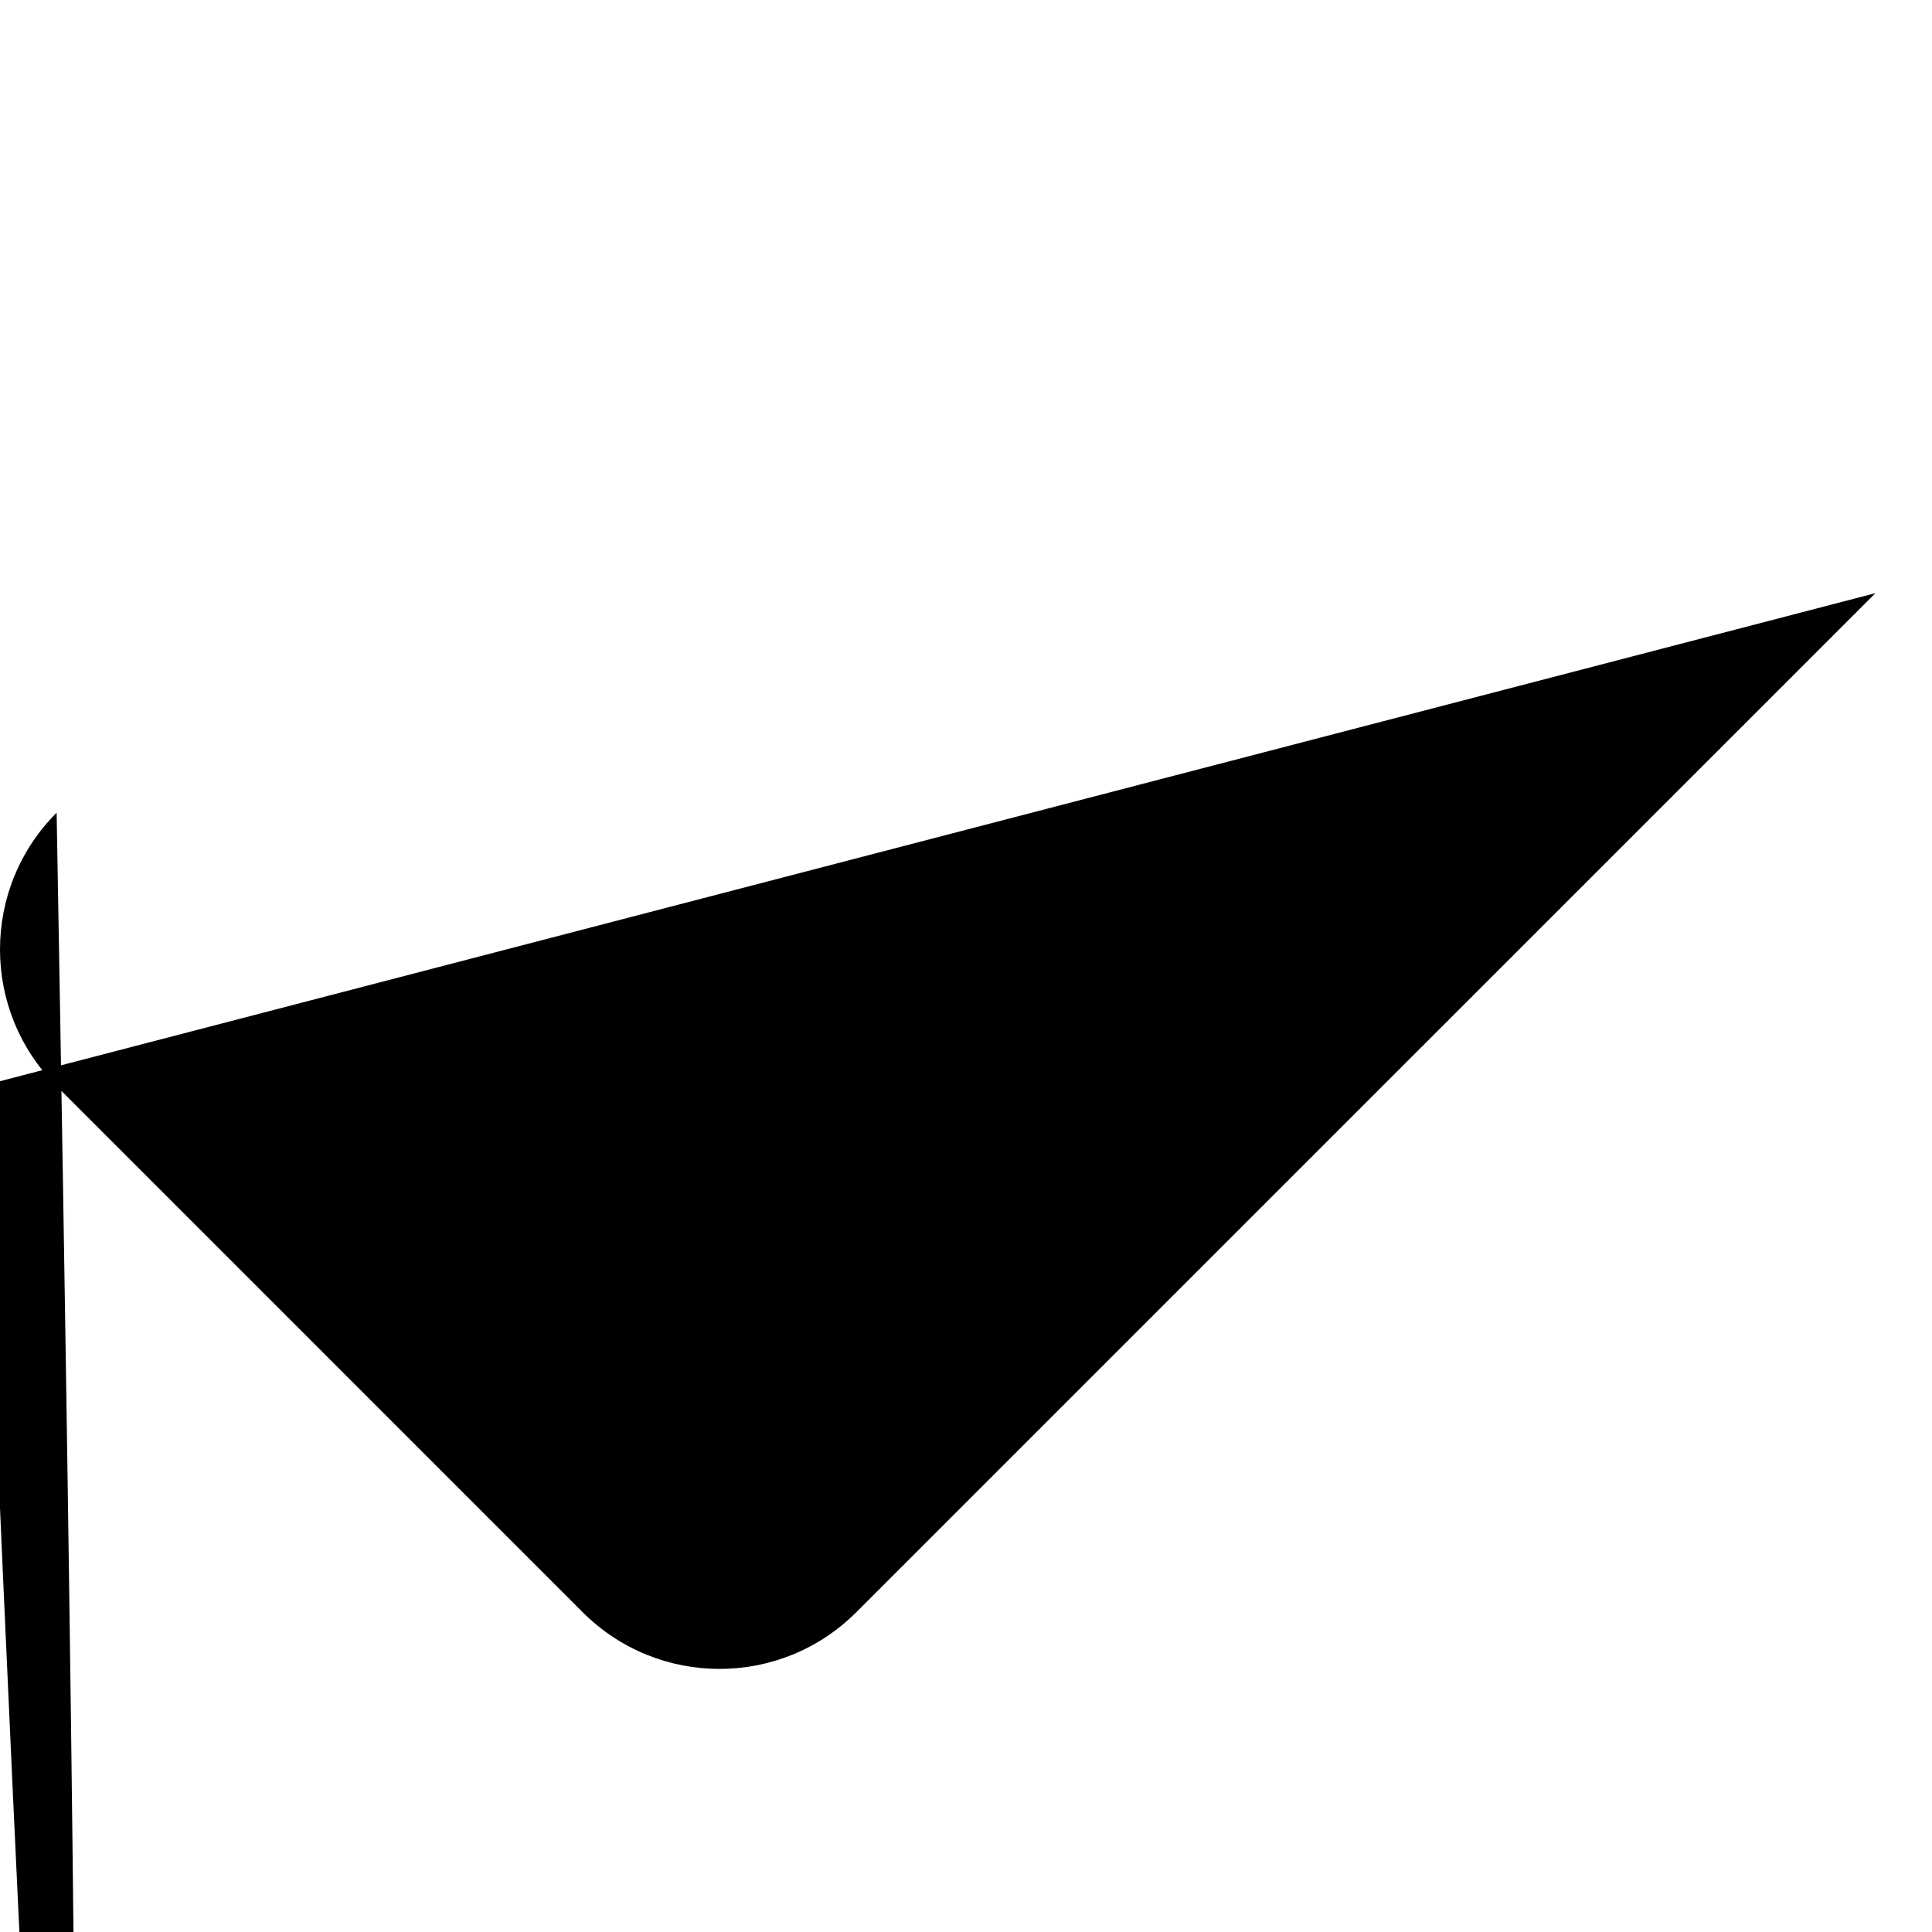
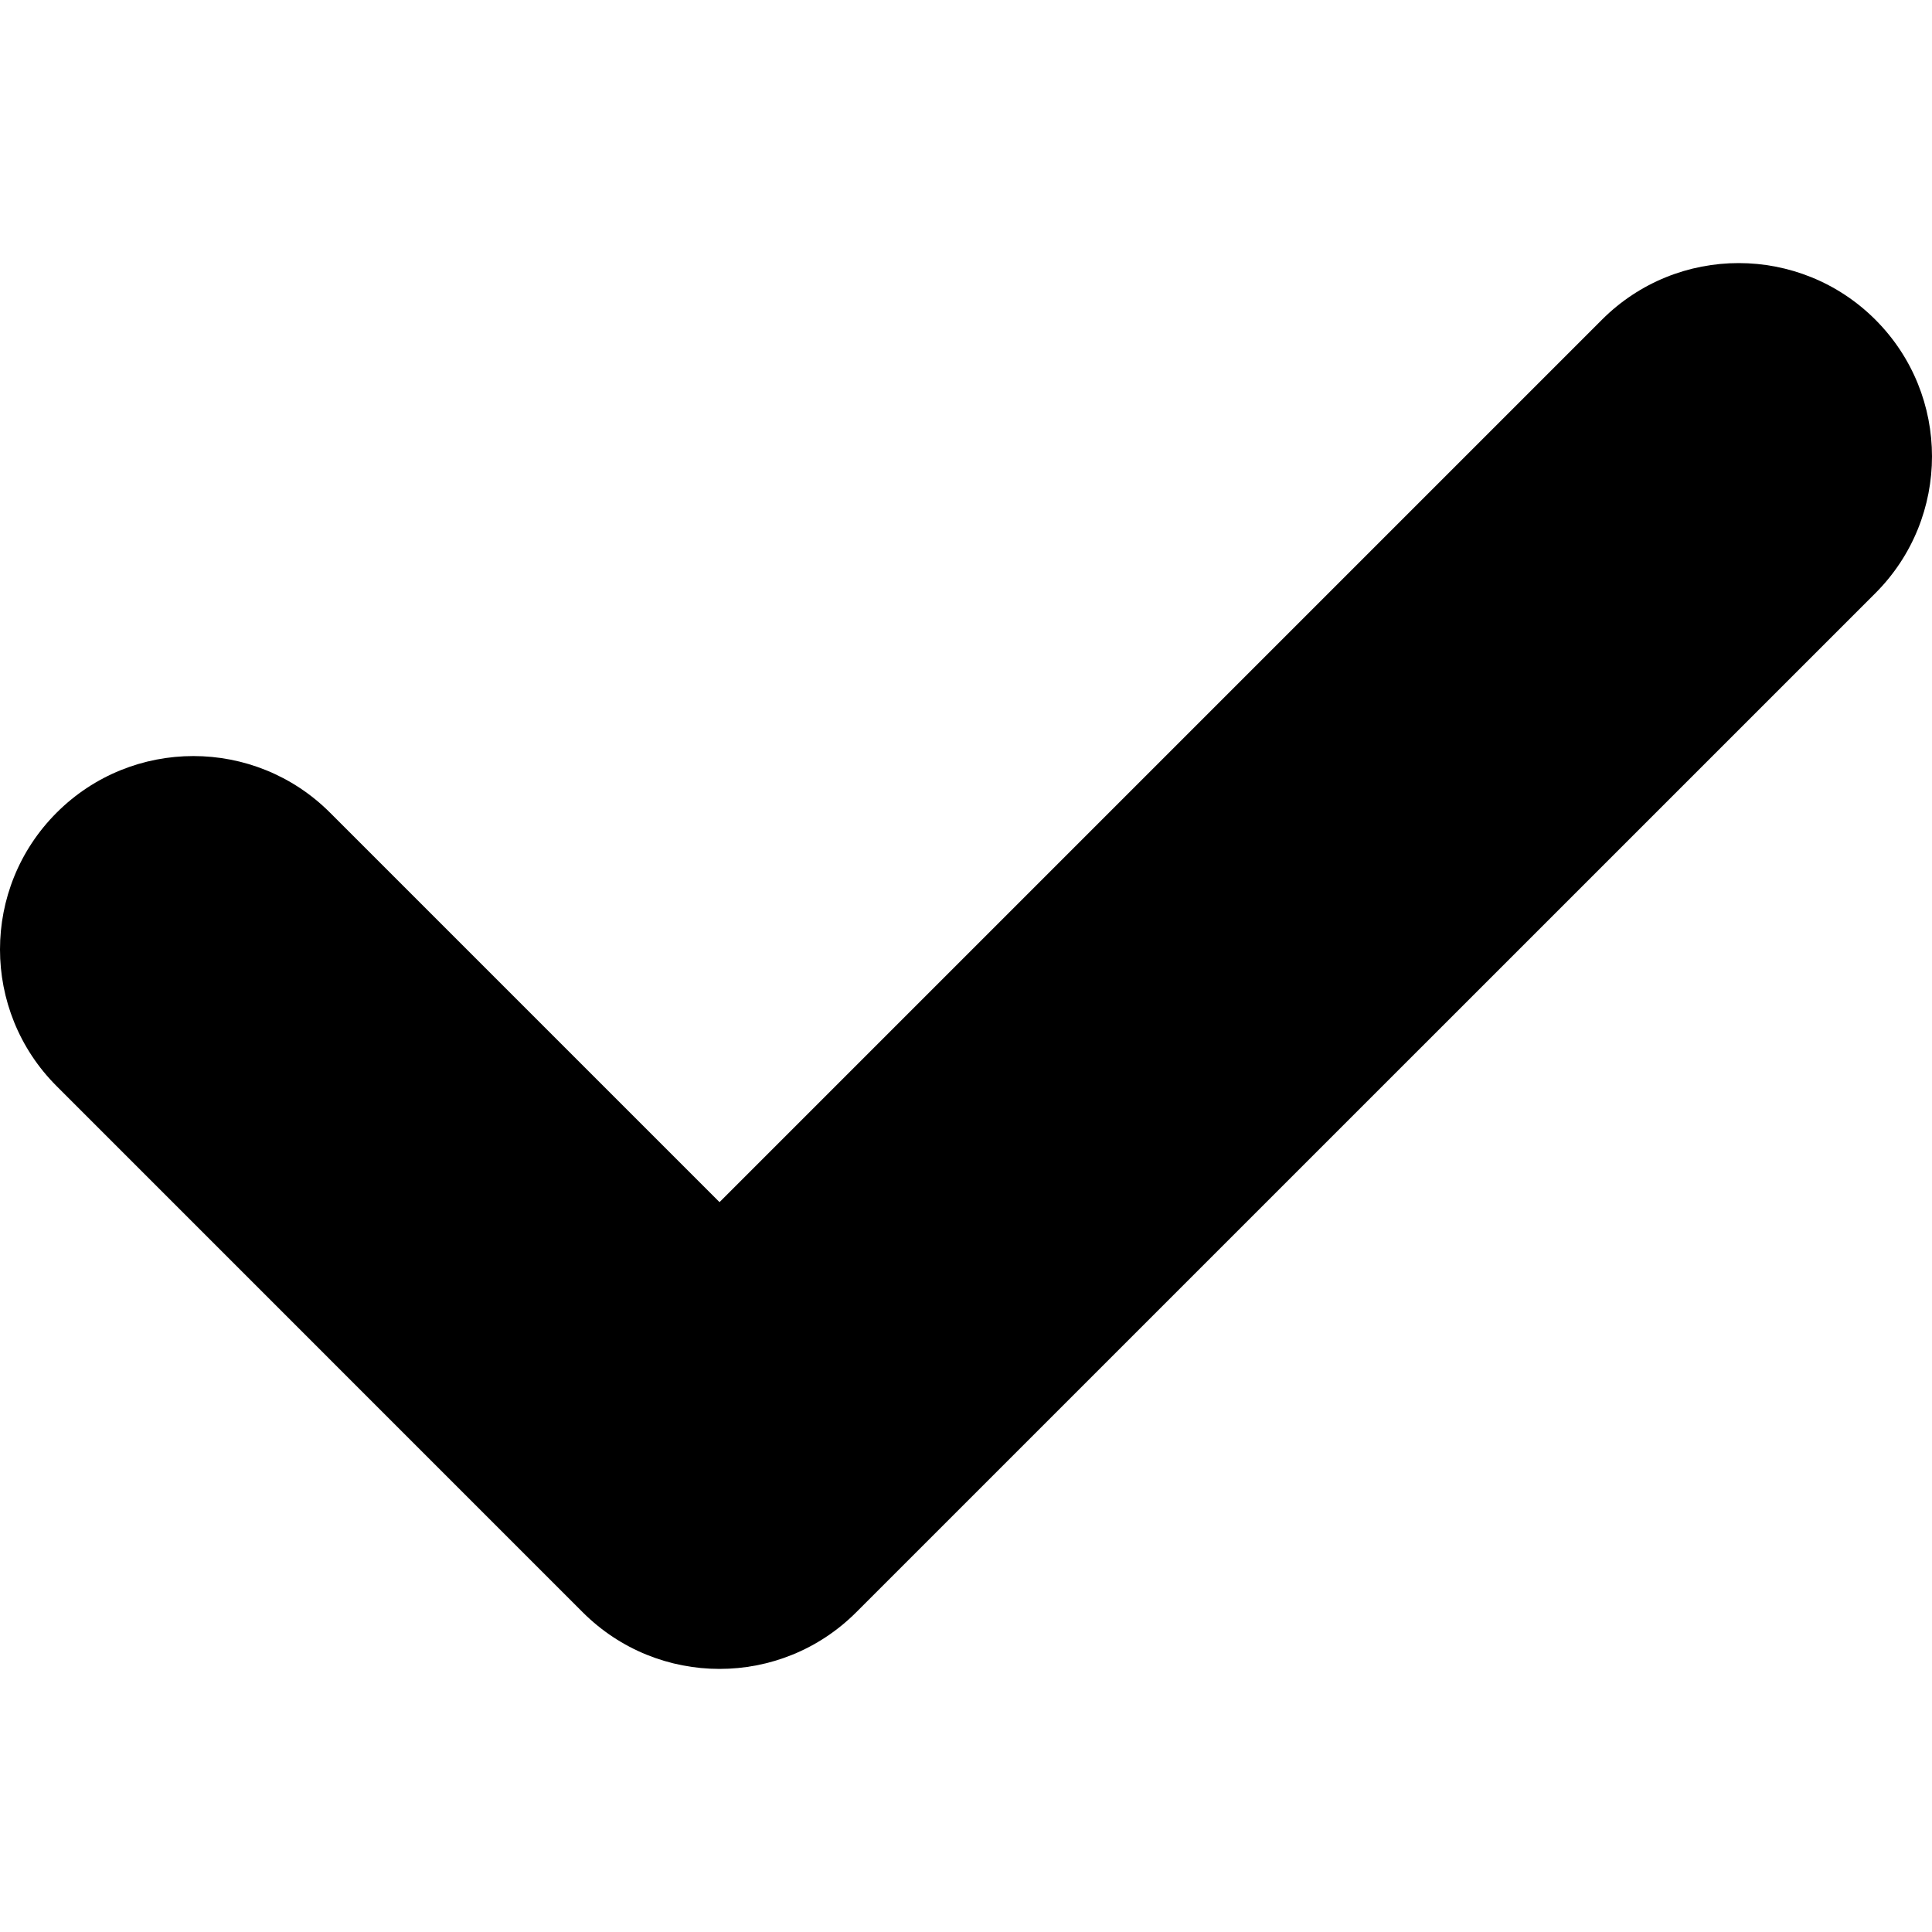
<svg viewBox="0 0 405.272 405.272" xml:space="preserve">
-   <path d="M393.401,124.425L179.603,338.208c-15.832,     15.835-41.514,15.835-57.361,0L11.878,227.836     c-15.838-15.835-15.838-41.52,0-57.358c15.     841-15.841,41.521-15.841,57.355-0.006l81.     698,81.699L336.037,67.064     c15.841-15.841,41.523-15.829,57.358,0C409.     23,82.902,409.23,108.578,393.401,124.425z" />
+   <path d="M393.401,124.425L179.603,338.208c-15.832,15.835-41.514,15.835-57.361,0L11.878,227.836c-15.838-15.835-15.838-41.52,0-57.358c15.841-15.841,41.521-15.841,57.355-0.006l81.698,81.699L336.037,67.064c15.841-15.841,41.523-15.829,57.358,0C409.23,82.902,409.23,108.578,393.401,124.425z" />
</svg>
